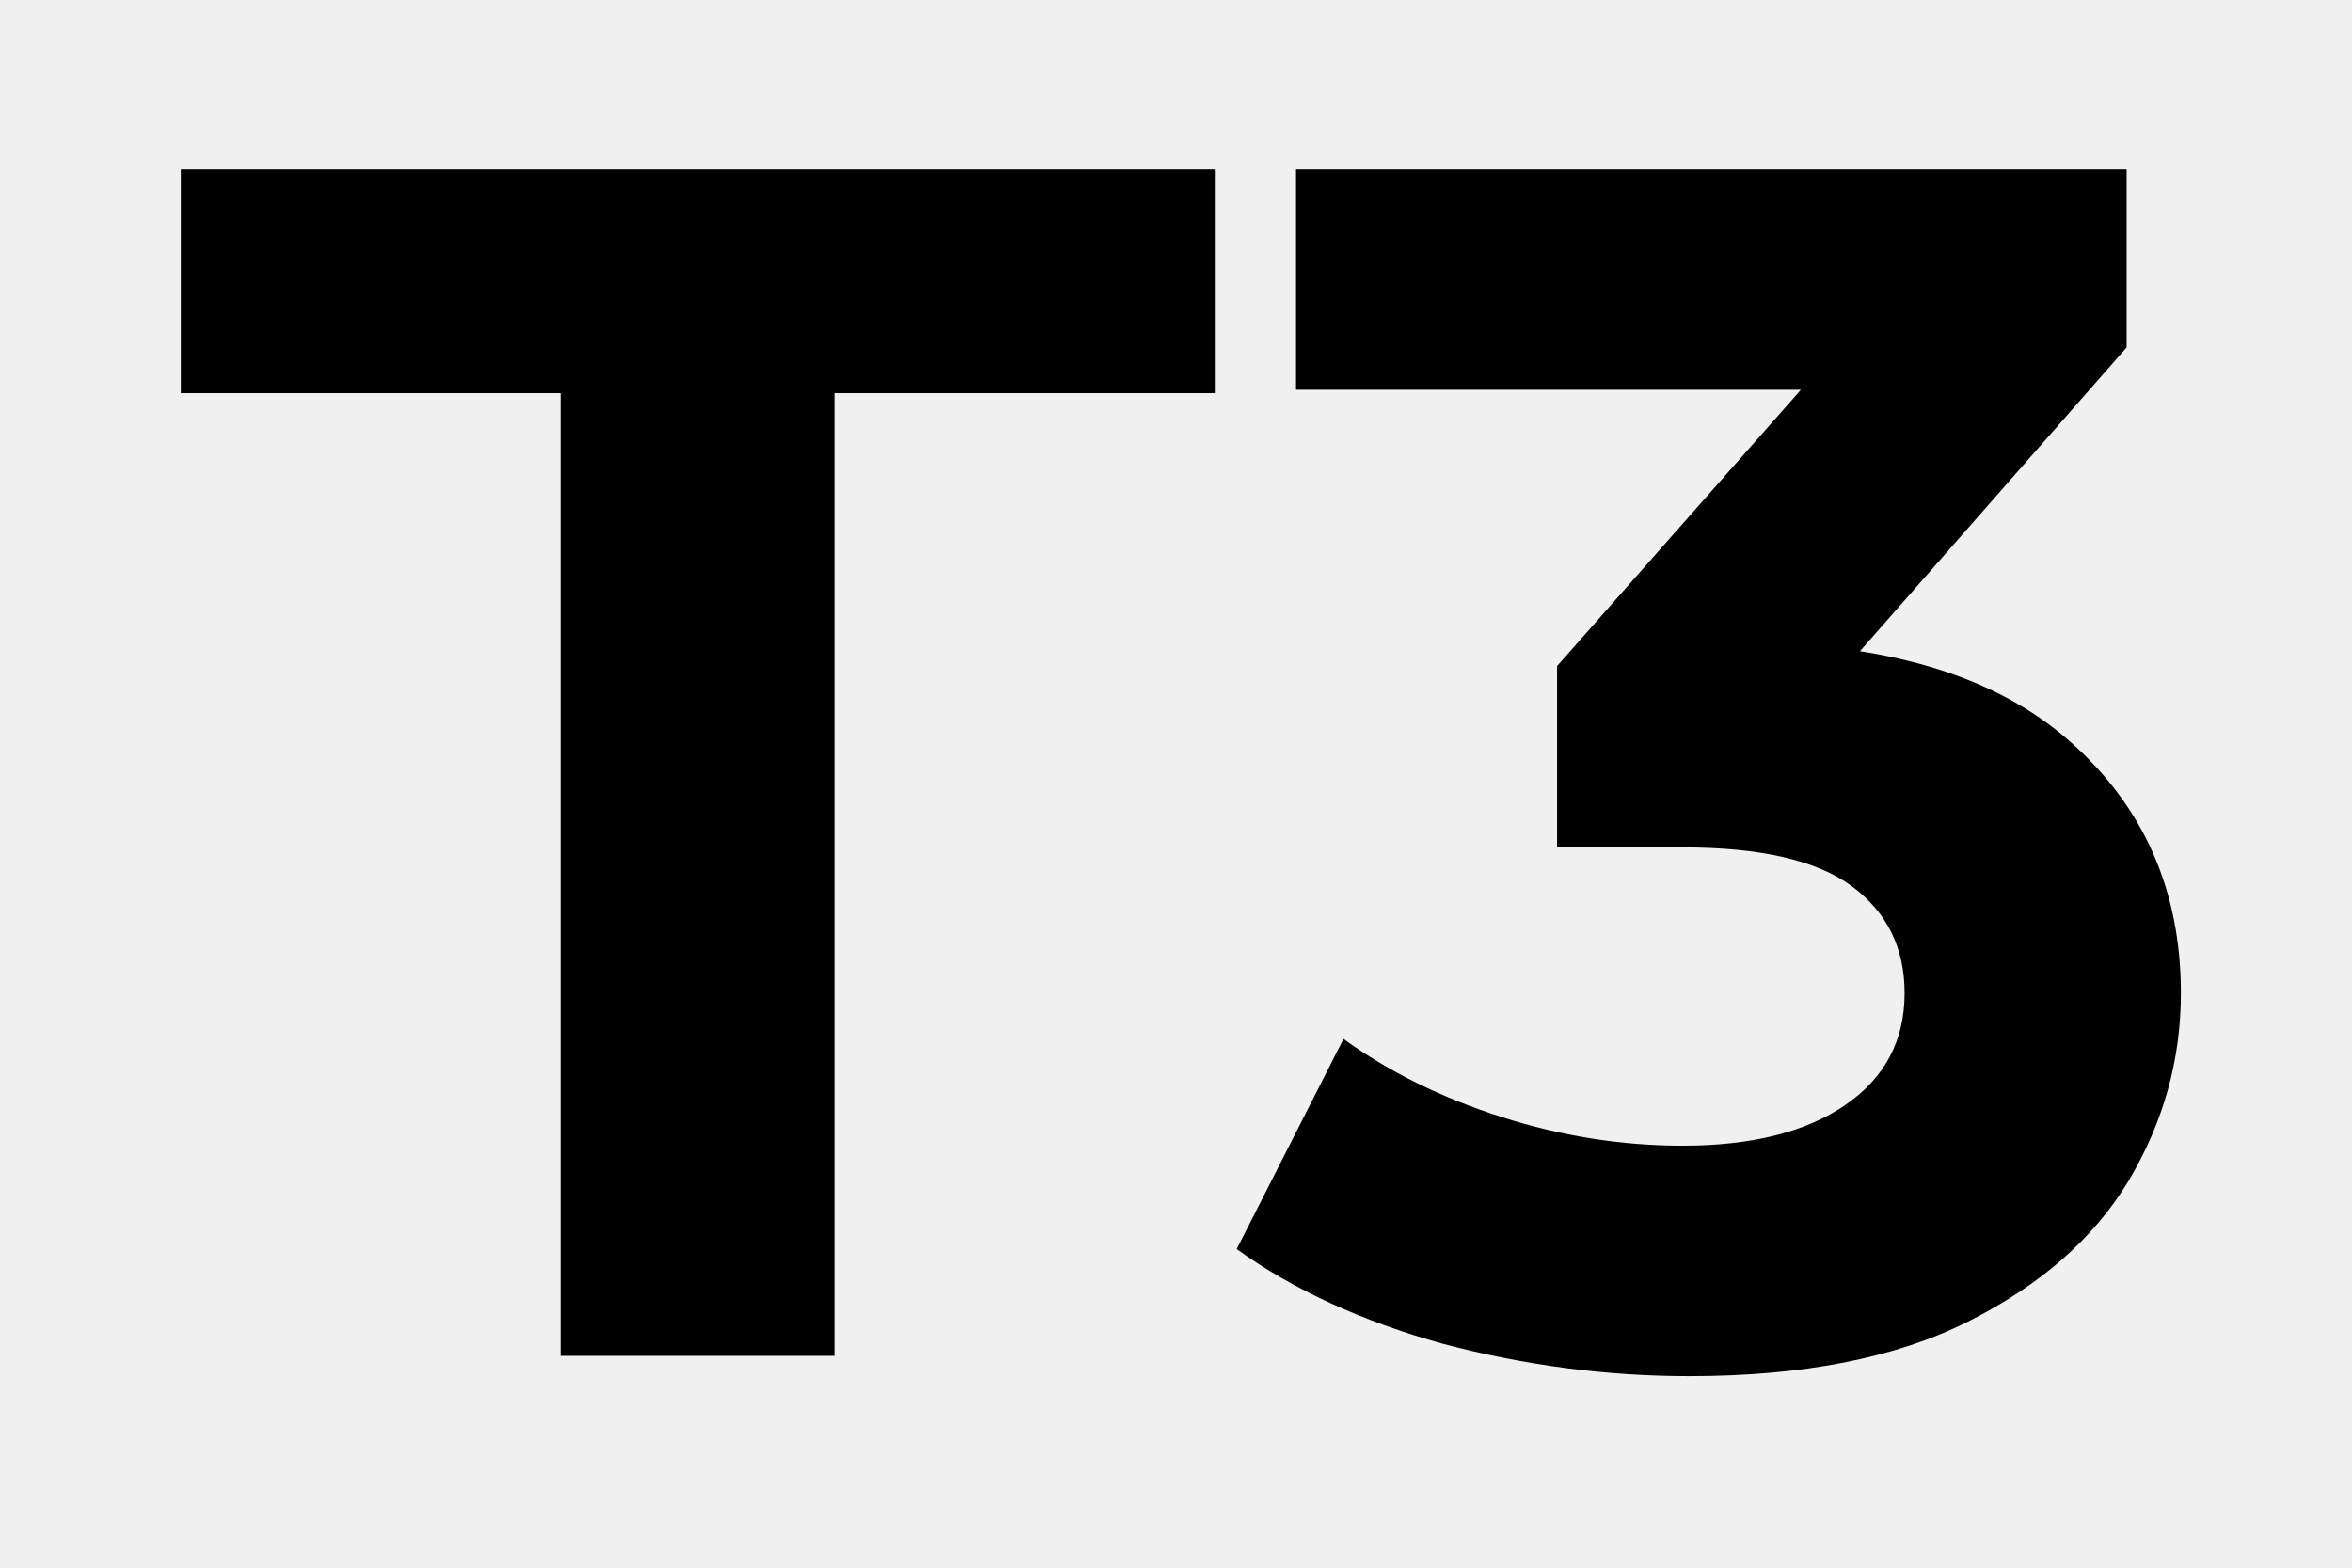
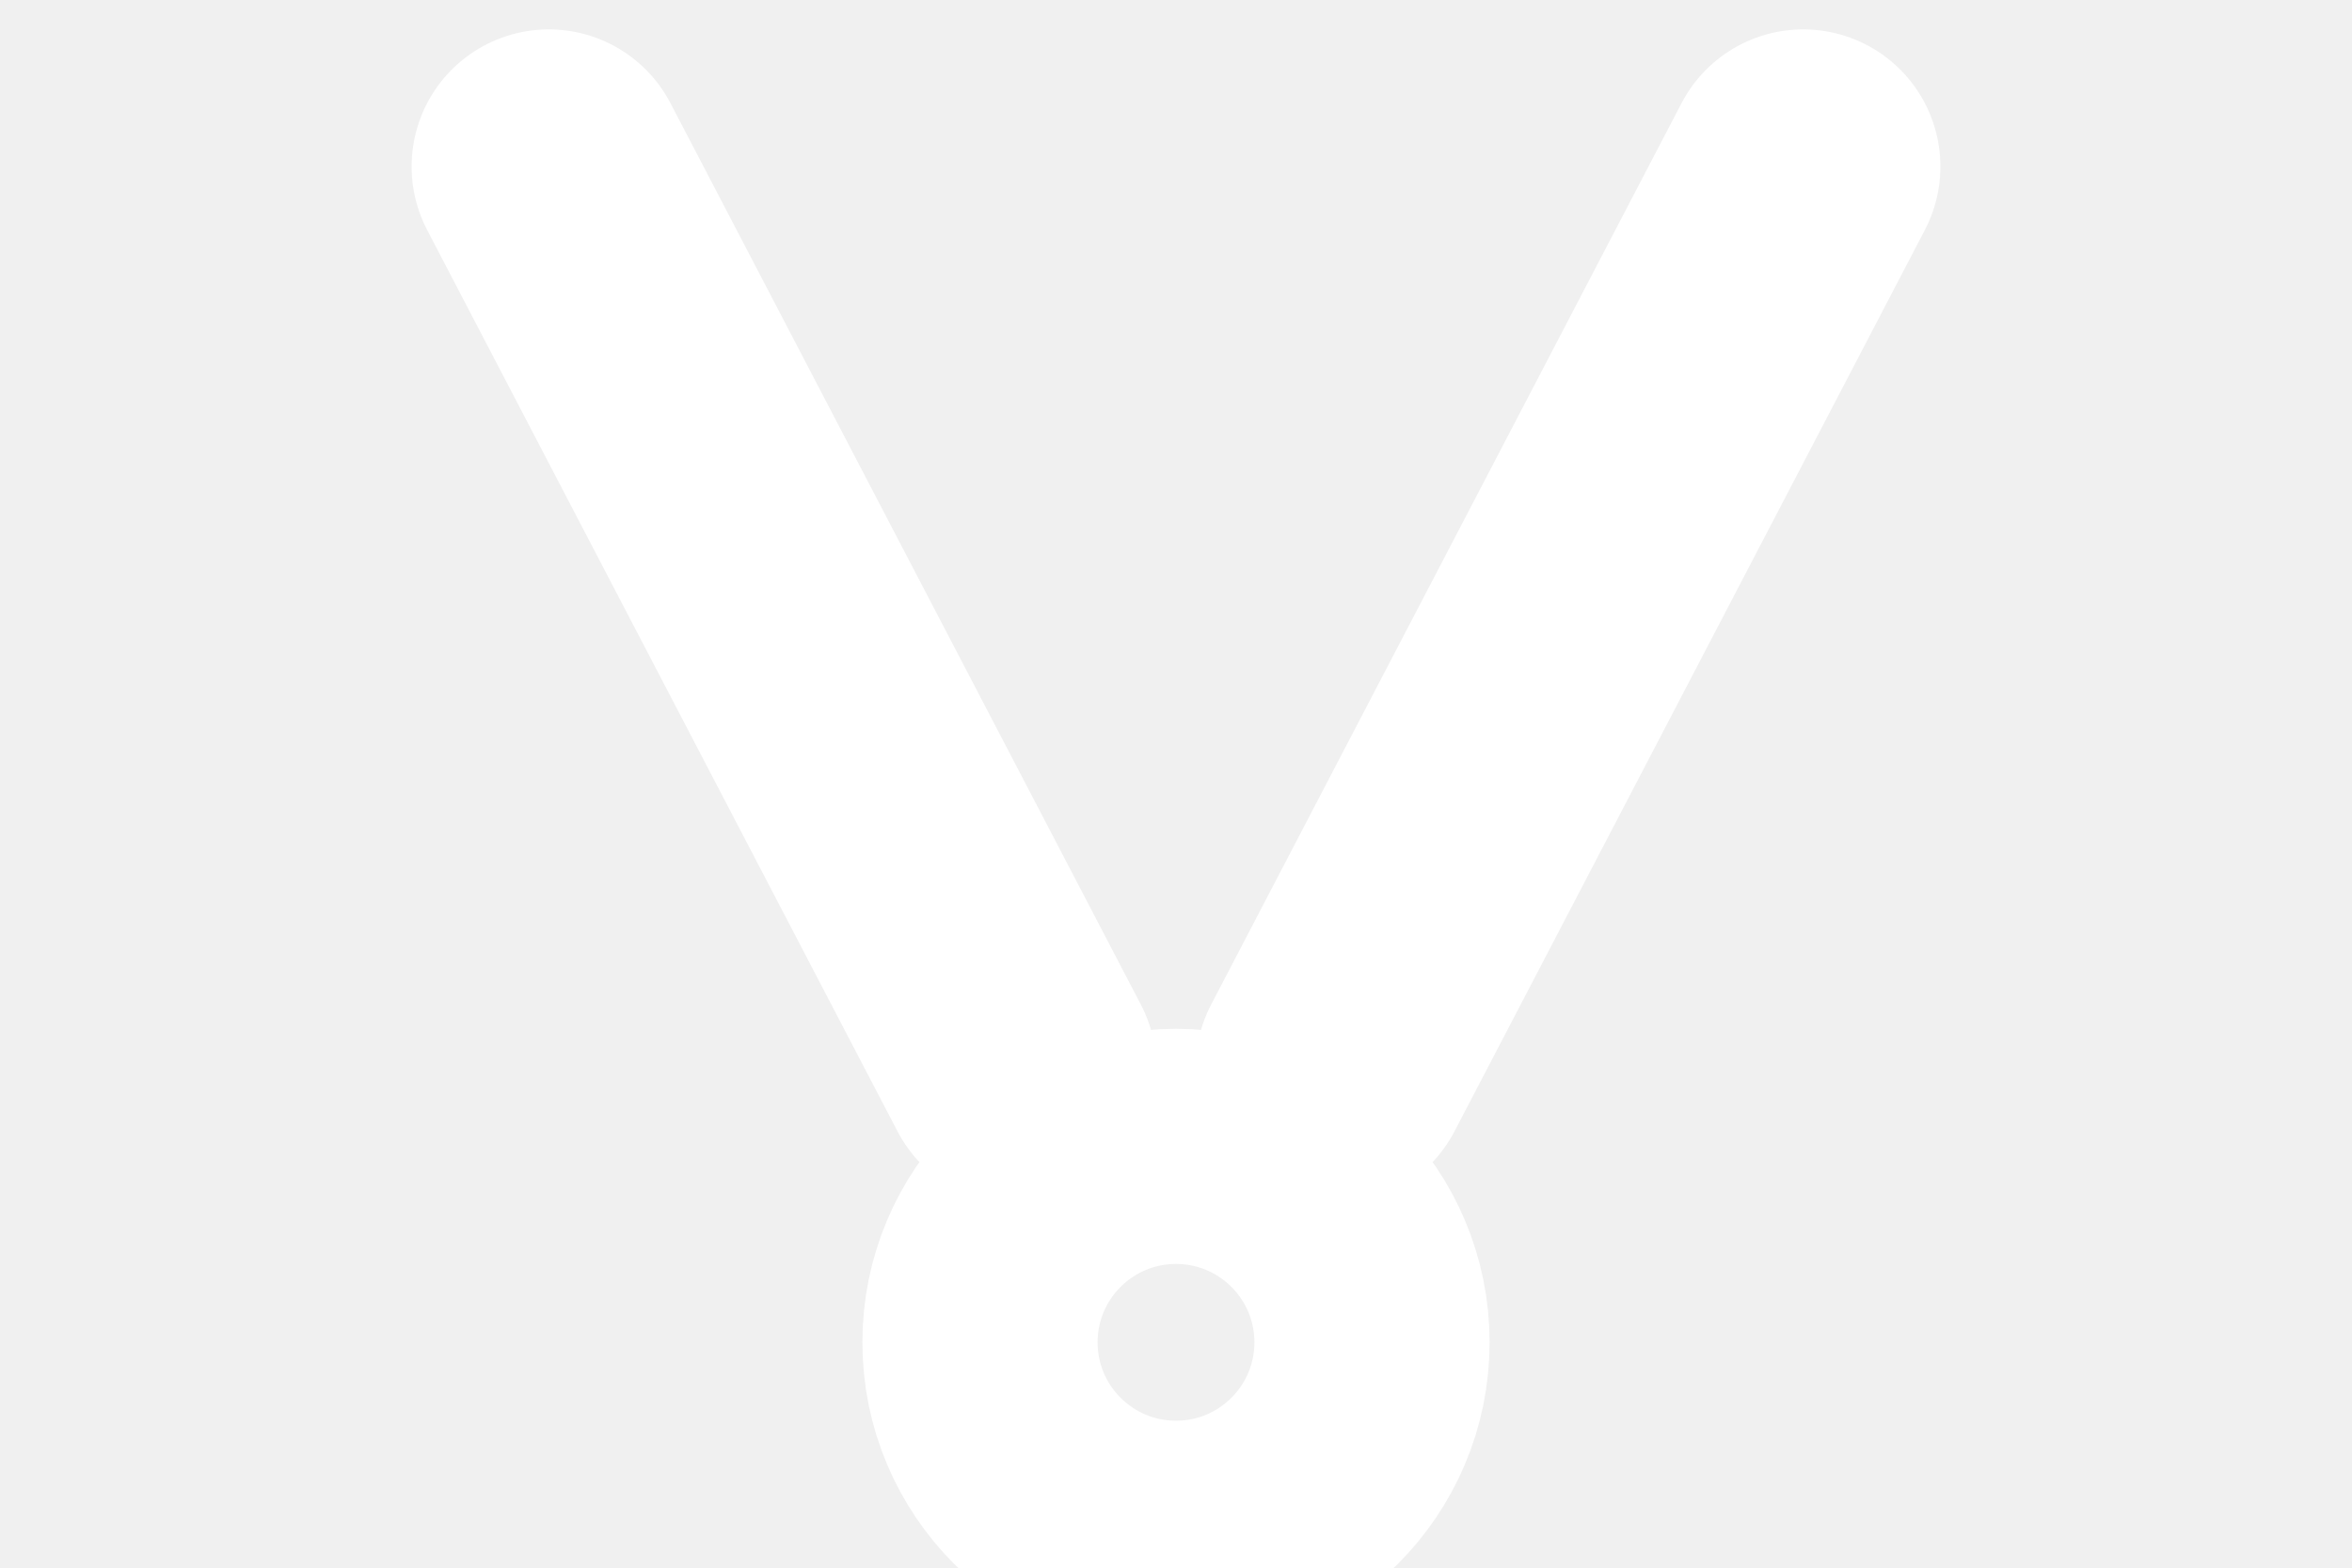
- <svg xmlns="http://www.w3.org/2000/svg" width="111" height="74" viewBox="7 29 111 74" fill="none">
-   <path d="M33.451 93V47.56H15.531V37H64.331V47.56H46.411V93H33.451ZM86.725 93.96C82.832 93.96 78.965 93.453 75.125 92.44C71.285 91.373 68.032 89.88 65.365 87.96L70.405 78.04C72.539 79.587 75.019 80.813 77.845 81.72C80.672 82.627 83.525 83.08 86.405 83.08C89.659 83.08 92.219 82.44 94.085 81.16C95.952 79.88 96.885 78.12 96.885 75.88C96.885 73.747 96.059 72.067 94.405 70.84C92.752 69.613 90.085 69 86.405 69H80.485V60.44L96.085 42.76L97.525 47.4H68.165V37H107.365V45.4L91.845 63.08L85.285 59.32H89.045C95.925 59.32 101.125 60.867 104.645 63.96C108.165 67.053 109.925 71.027 109.925 75.88C109.925 79.027 109.099 81.987 107.445 84.76C105.792 87.48 103.259 89.693 99.845 91.4C96.432 93.107 92.059 93.96 86.725 93.96Z" fill="black" />
+ <svg xmlns="http://www.w3.org/2000/svg" width="111" height="74" viewBox="-10 9.5 120 80" fill="none">
+   <path d="M18 18 L42 64" stroke="#FFFFFF" stroke-width="14" stroke-linecap="round" />
+   <path d="M82 18 L58 64" stroke="#FFFFFF" stroke-width="14" stroke-linecap="round" />
+   <circle cx="50" cy="78" r="10" stroke="#FFFFFF" stroke-width="12" fill="none" />
</svg>
